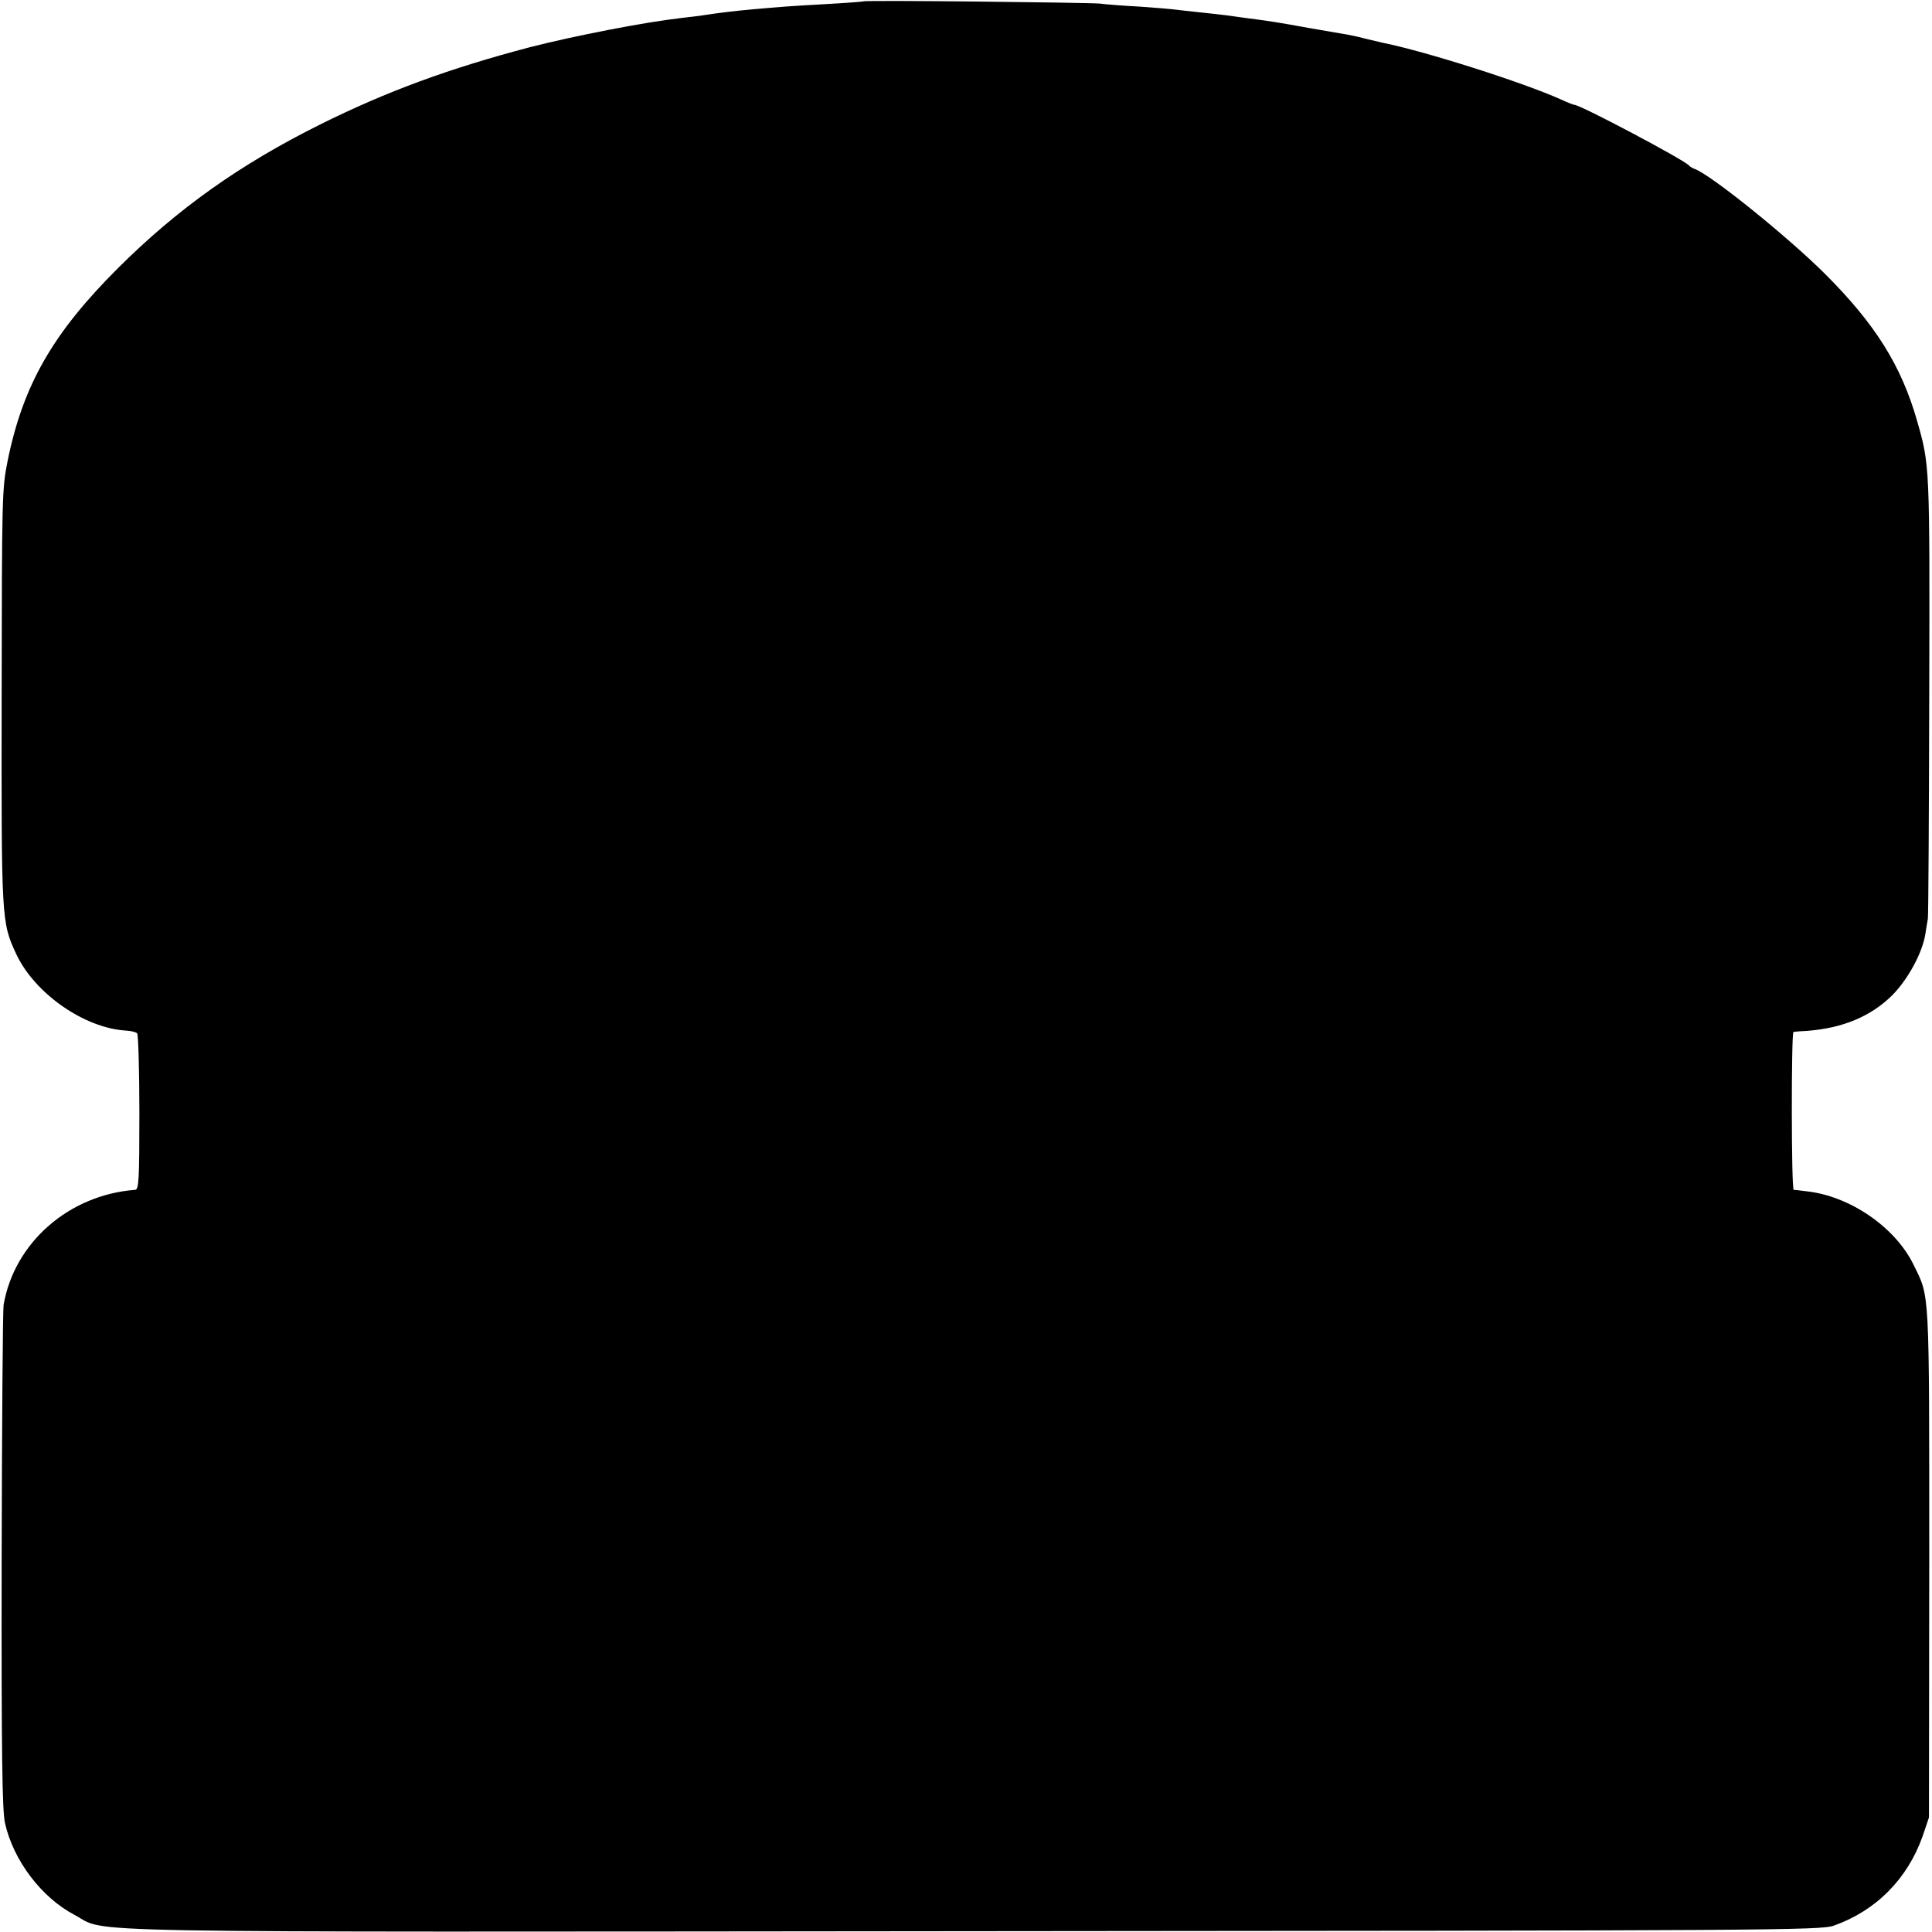
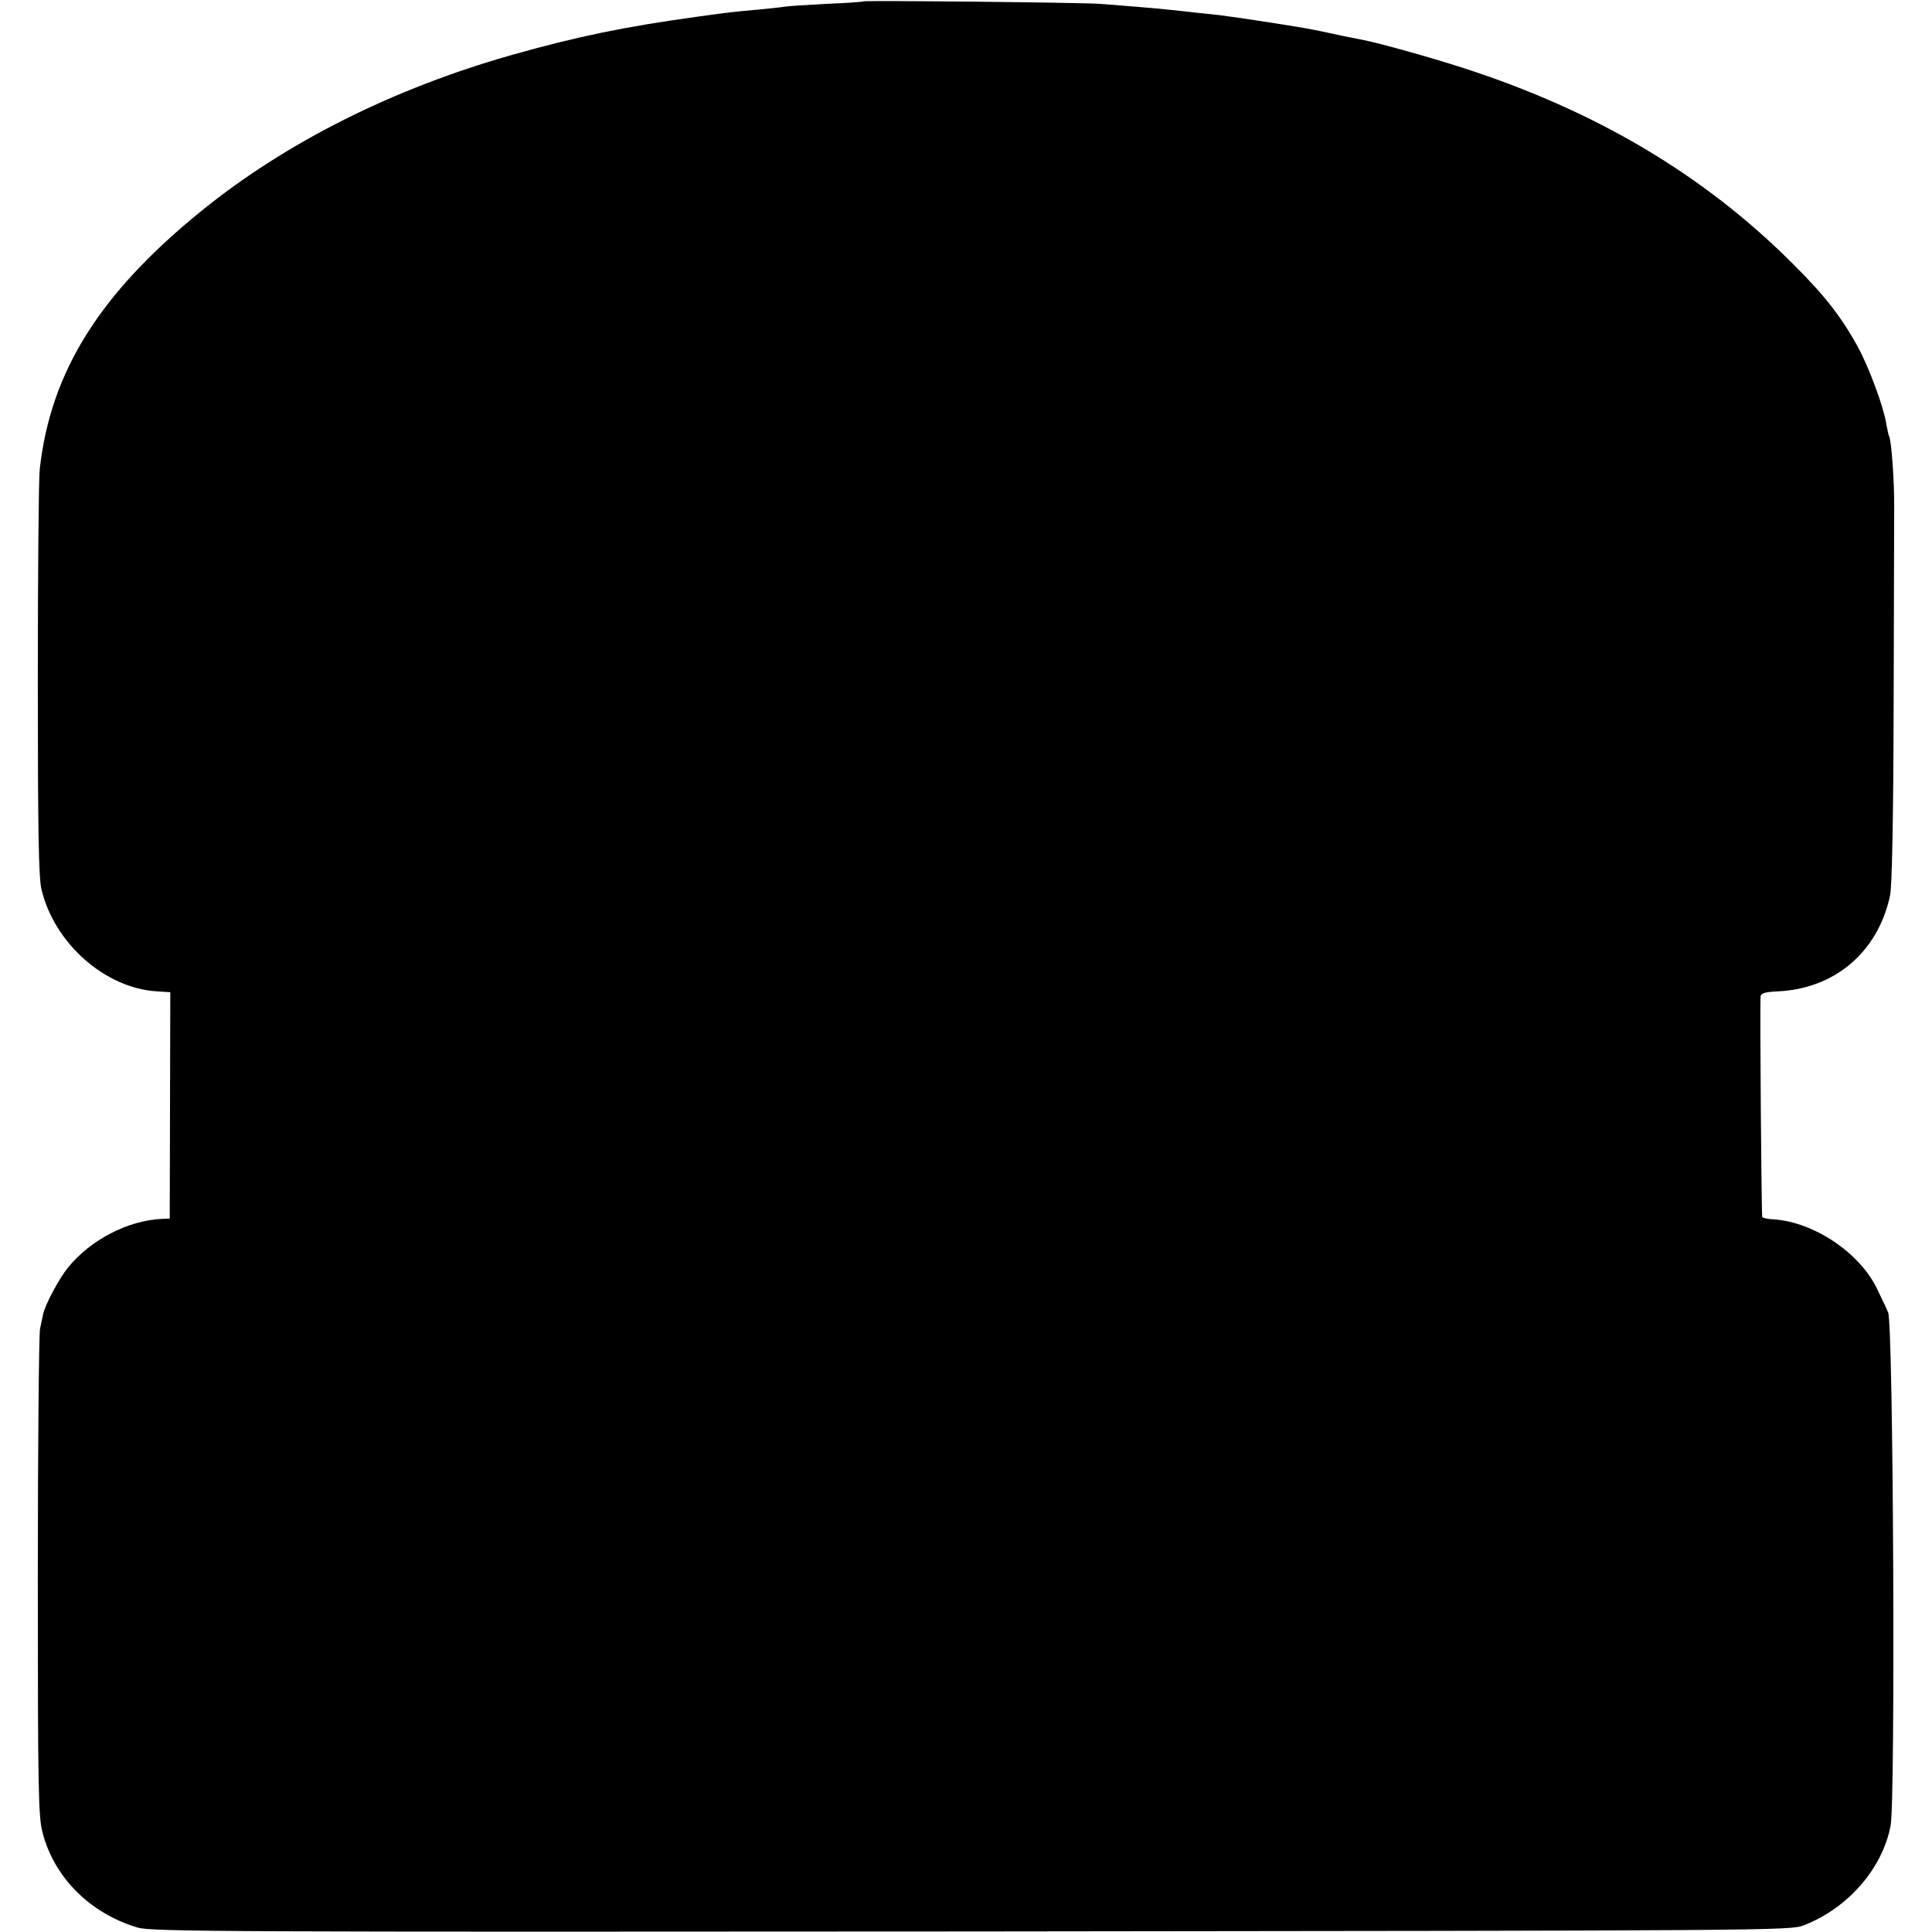
<svg xmlns="http://www.w3.org/2000/svg" version="1.0" width="700pt" height="700pt" viewBox="0 0 700 700" preserveAspectRatio="xMidYMid meet">
  <g transform="translate(0,700) scale(0.1,-0.1)" fill="#000000" stroke="none">
-     <path d="M3128 6995 c-2 -1 -64 -6 -138 -10 -141 -8 -152 -9 -265 -19 -66 -6 -116 -12 -175 -21 -14 -2 -50 -7 -80 -10 -139 -16 -385 -64 -550 -106 -293 -77 -521 -161 -760 -280 -291 -145 -516 -305 -731 -519 -237 -236 -345 -424 -401 -698 -21 -104 -21 -127 -22 -856 -1 -811 -1 -817 53 -933 67 -143 247 -268 397 -277 18 -1 36 -5 41 -10 4 -4 8 -133 8 -287 0 -242 -2 -279 -15 -280 -240 -18 -438 -191 -477 -417 -3 -21 -6 -437 -7 -927 -1 -707 2 -902 12 -950 30 -135 132 -270 252 -333 127 -67 -123 -62 3255 -59 2890 2 3073 3 3119 20 153 54 267 169 322 324 l23 68 1 925 c0 1006 2 957 -57 1078 -67 137 -233 250 -390 266 -21 3 -41 5 -44 5 -9 1 -9 571 -1 572 4 1 27 3 50 4 130 10 231 53 308 129 57 58 109 153 120 222 3 20 7 45 9 55 2 10 4 375 5 811 2 836 2 832 -44 993 -57 200 -152 352 -336 535 -134 133 -410 356 -470 378 -8 3 -17 8 -20 12 -16 20 -394 220 -415 220 -3 0 -25 8 -48 19 -137 62 -496 176 -647 206 -8 2 -33 8 -55 13 -22 6 -53 13 -70 16 -16 3 -82 14 -145 25 -109 20 -142 25 -235 37 -22 3 -51 7 -65 9 -14 2 -54 6 -90 10 -36 4 -76 8 -90 10 -14 2 -72 7 -130 11 -58 3 -123 8 -145 11 -47 4 -852 13 -857 8z" />
+     <path d="M3128 6995 c-2 -2 -62 -6 -134 -9 -72 -4 -139 -8 -150 -10 -10 -2 -55 -7 -99 -11 -88 -8 -100 -9 -215 -25 -268 -37 -438 -72 -675 -139 -431 -122 -819 -317 -1125 -565 -370 -300 -547 -584 -586 -936 -4 -36 -7 -381 -7 -766 0 -531 3 -715 13 -755 46 -197 232 -361 421 -371 l46 -3 -1 -410 -1 -410 -25 -1 c-124 -5 -260 -74 -344 -177 -31 -38 -84 -136 -90 -170 -2 -7 -6 -30 -11 -52 -4 -21 -8 -426 -8 -900 0 -769 2 -867 17 -924 42 -164 173 -294 345 -345 50 -15 329 -16 3020 -14 2901 3 2967 3 3016 22 160 62 285 205 315 361 18 94 10 1819 -9 1860 -7 17 -25 54 -39 83 -62 132 -229 244 -375 254 -21 1 -40 5 -42 8 -3 5 -9 757 -6 800 1 11 16 16 61 18 207 9 364 142 408 347 7 32 12 272 13 680 1 347 2 673 2 725 1 90 -10 248 -19 261 -2 4 -6 24 -10 45 -9 59 -62 202 -101 274 -59 109 -122 190 -238 305 -322 322 -712 553 -1194 709 -122 39 -299 89 -366 102 -28 5 -115 23 -145 30 -45 9 -64 13 -160 28 -115 18 -164 25 -210 31 -19 2 -57 6 -85 9 -113 13 -155 17 -350 32 -64 5 -853 13 -857 9z" />
  </g>
</svg>
